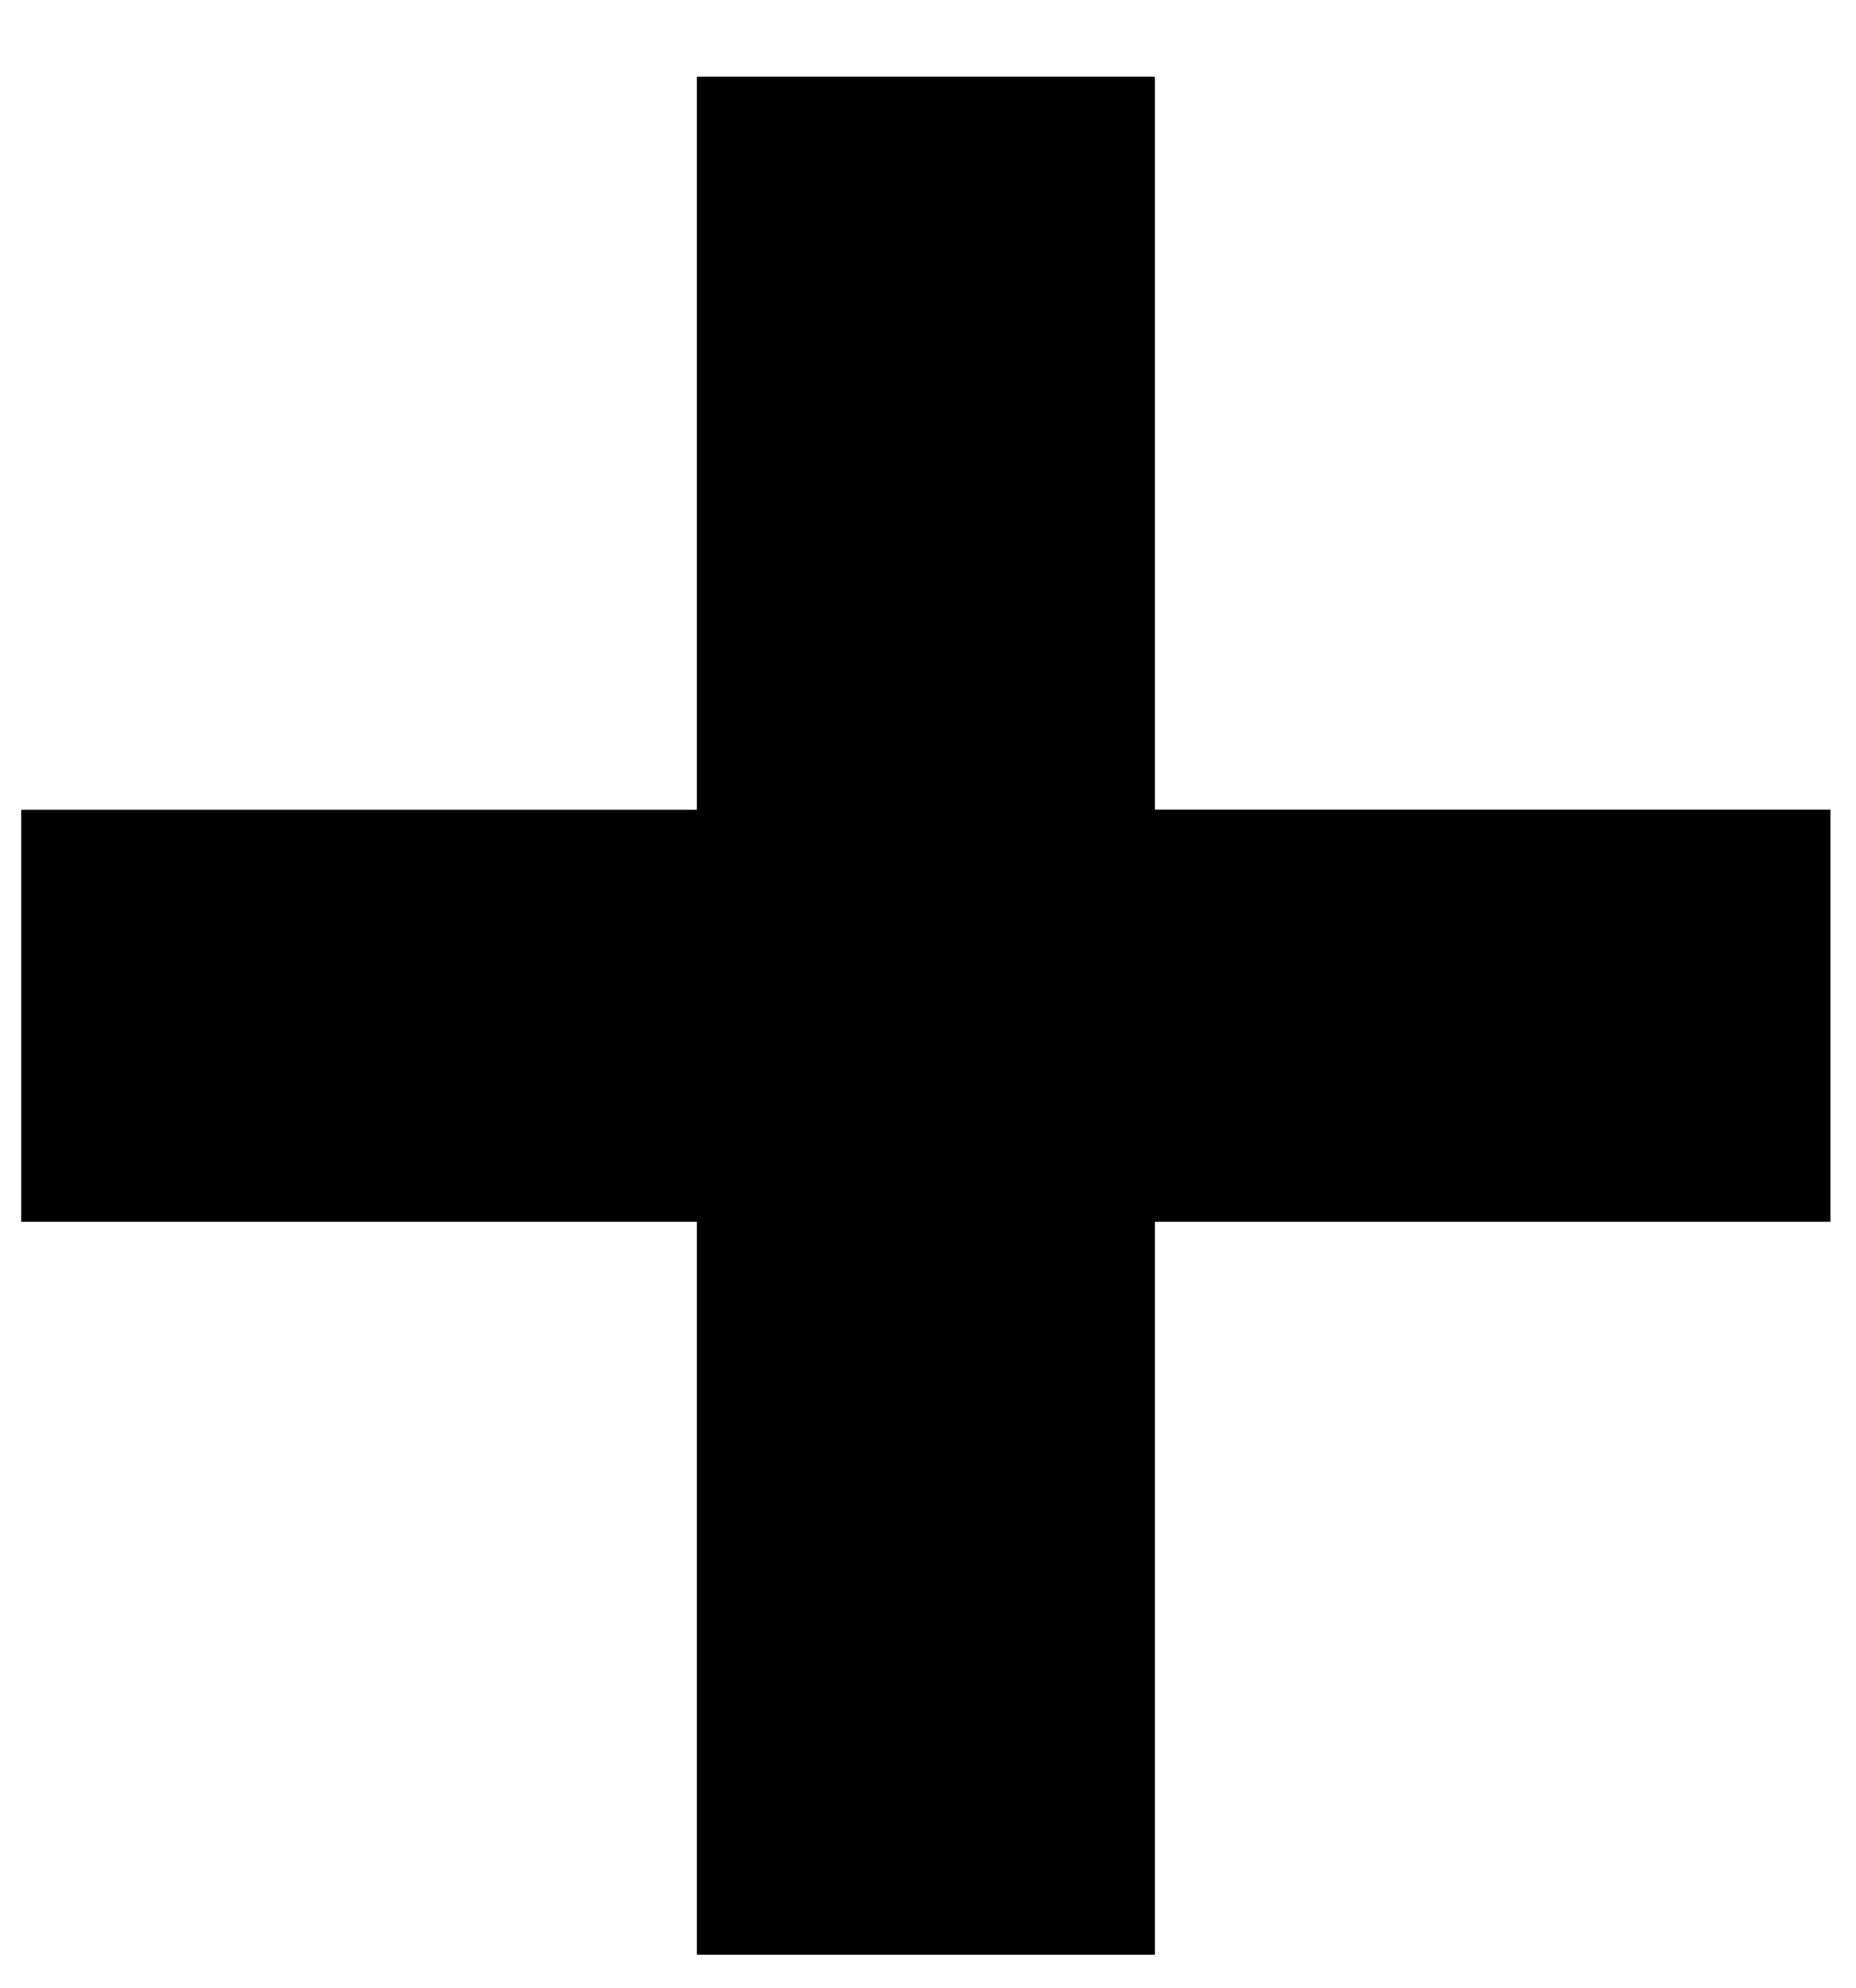
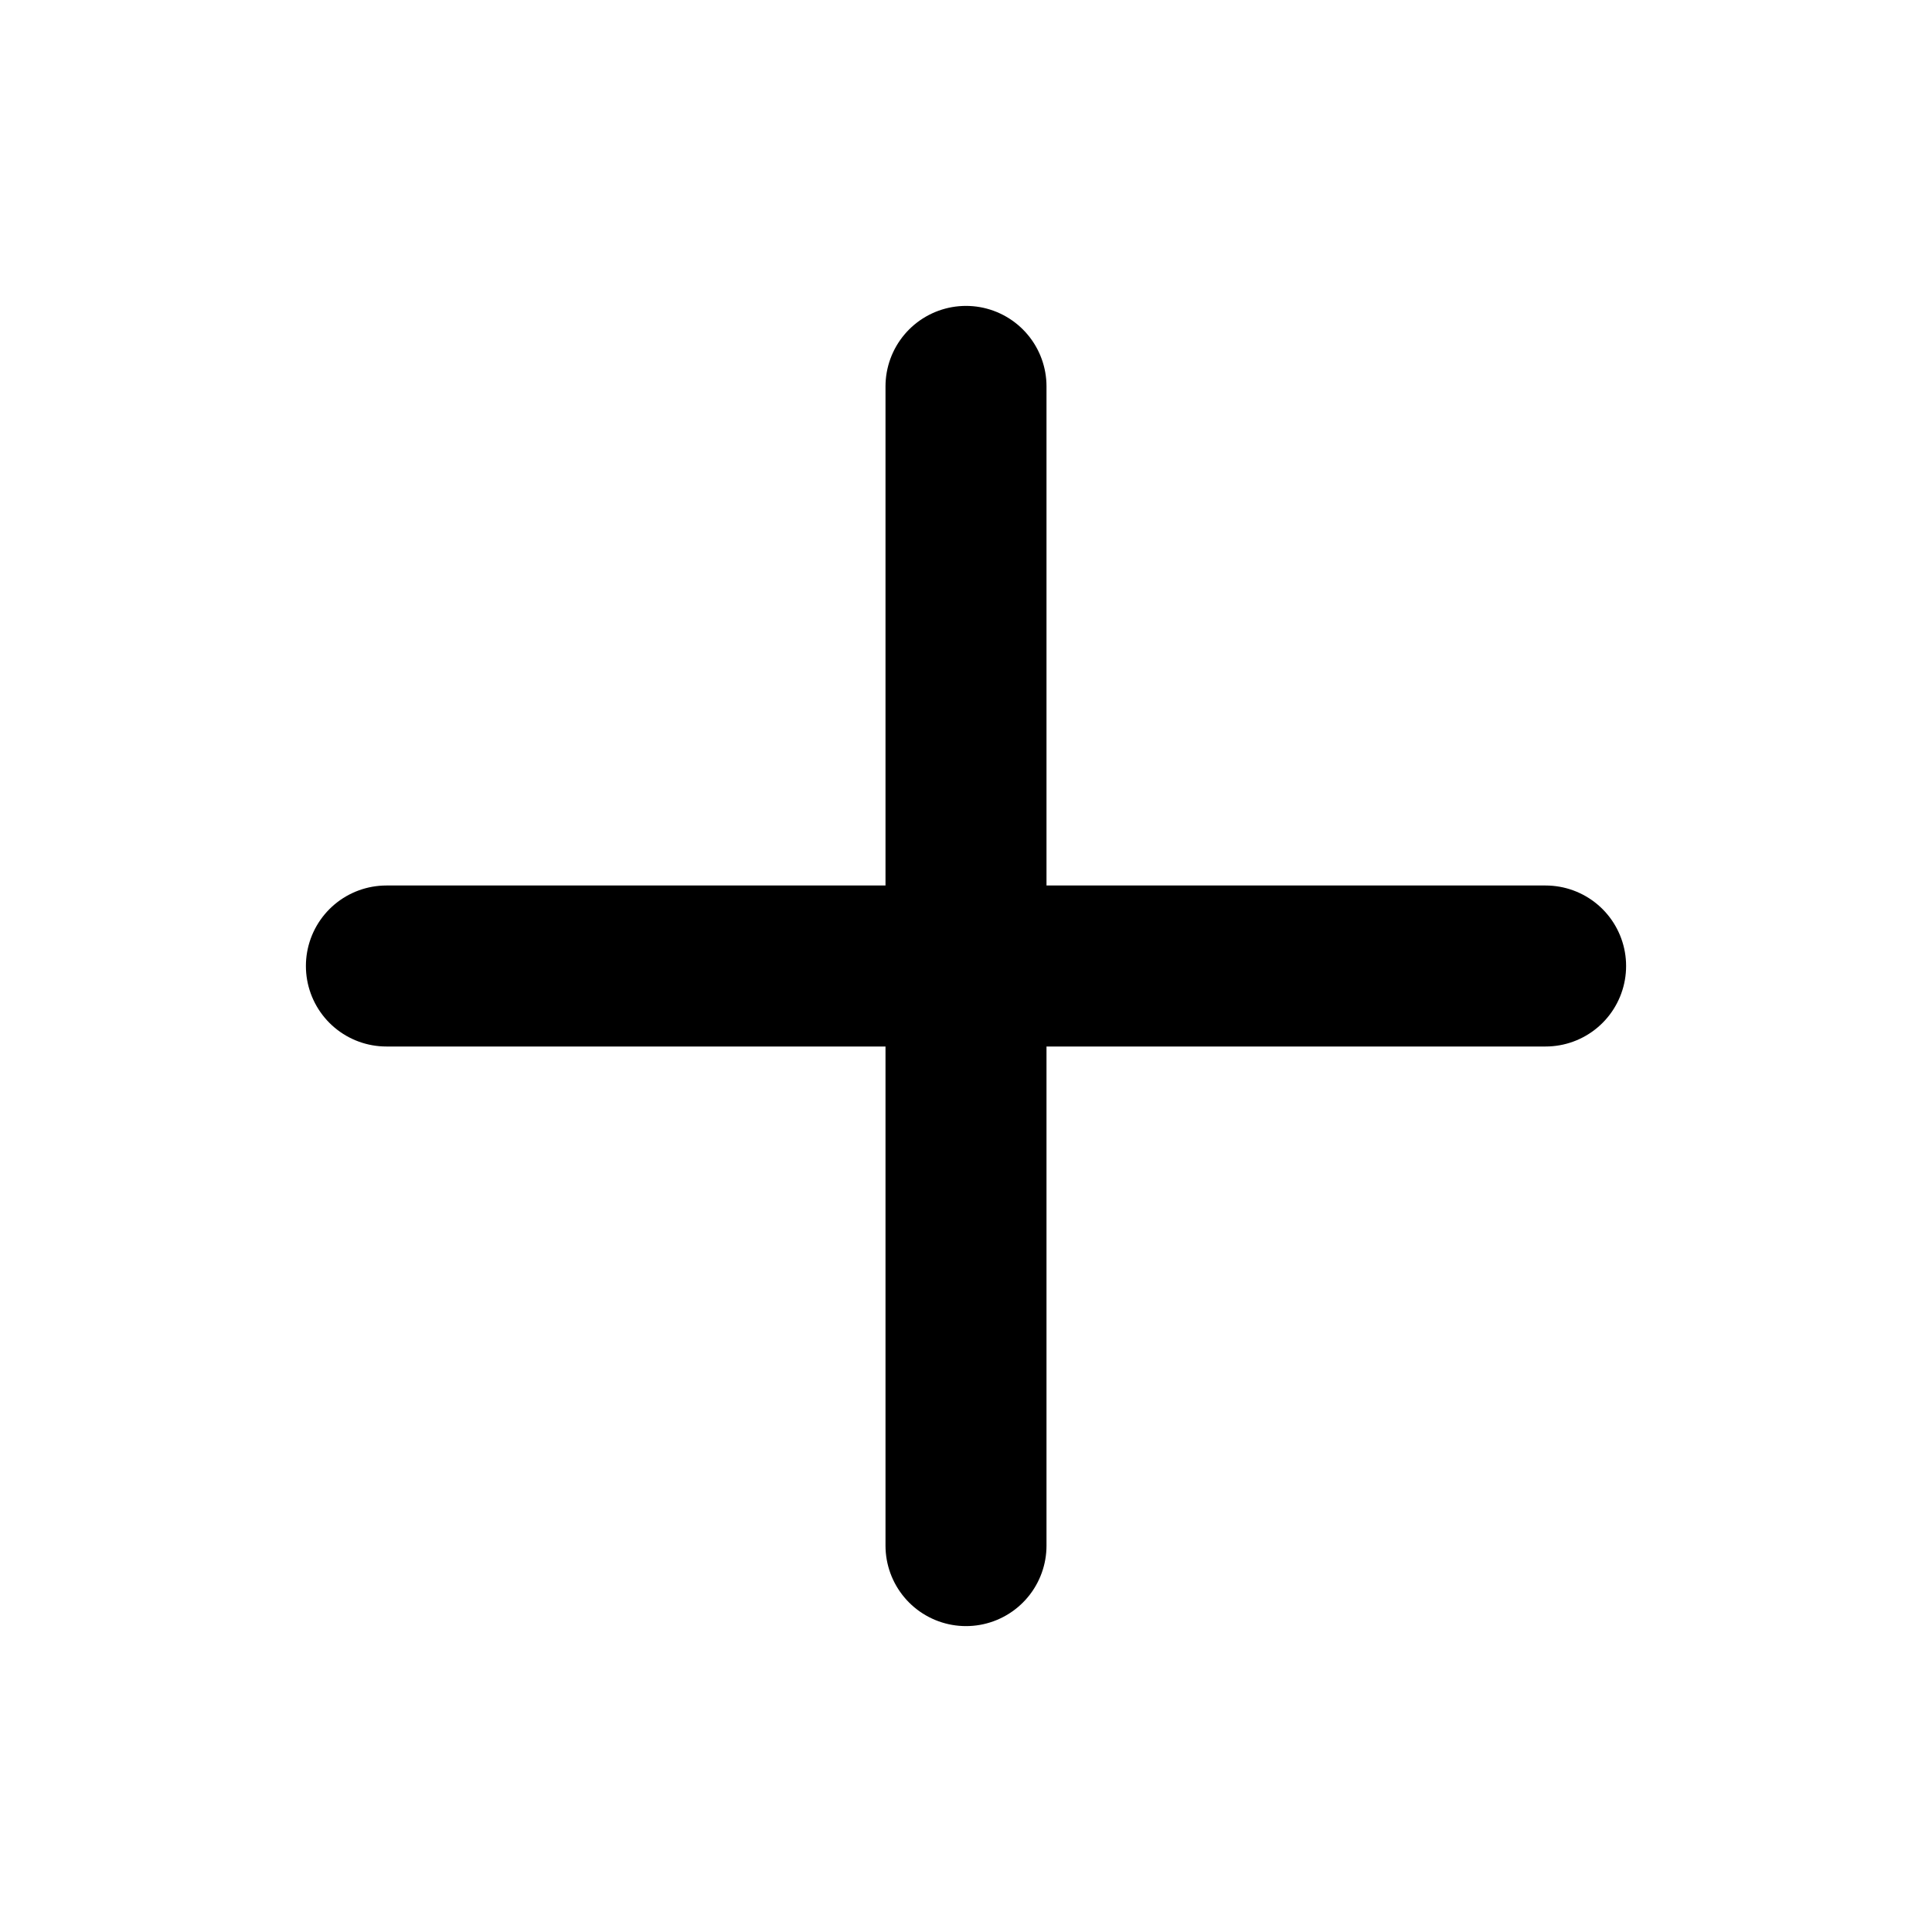
- <svg xmlns="http://www.w3.org/2000/svg" width="14" height="15" fill="none" viewBox="0 0 14 15">
-   <path d="M13.811 6.109v3.11H8.714v5.53H5.258v-5.53H.16V6.11h5.098V.579h3.456v5.53h5.097z" fill="currentColor" />
+ <svg xmlns="http://www.w3.org/2000/svg" width="24" height="24" fill="none" viewBox="0 0 24 24">
+   <path d="M12 4.8v14.4m7.2-7.2H4.8" stroke="currentColor" stroke-width="2" stroke-linecap="round" />
</svg>
